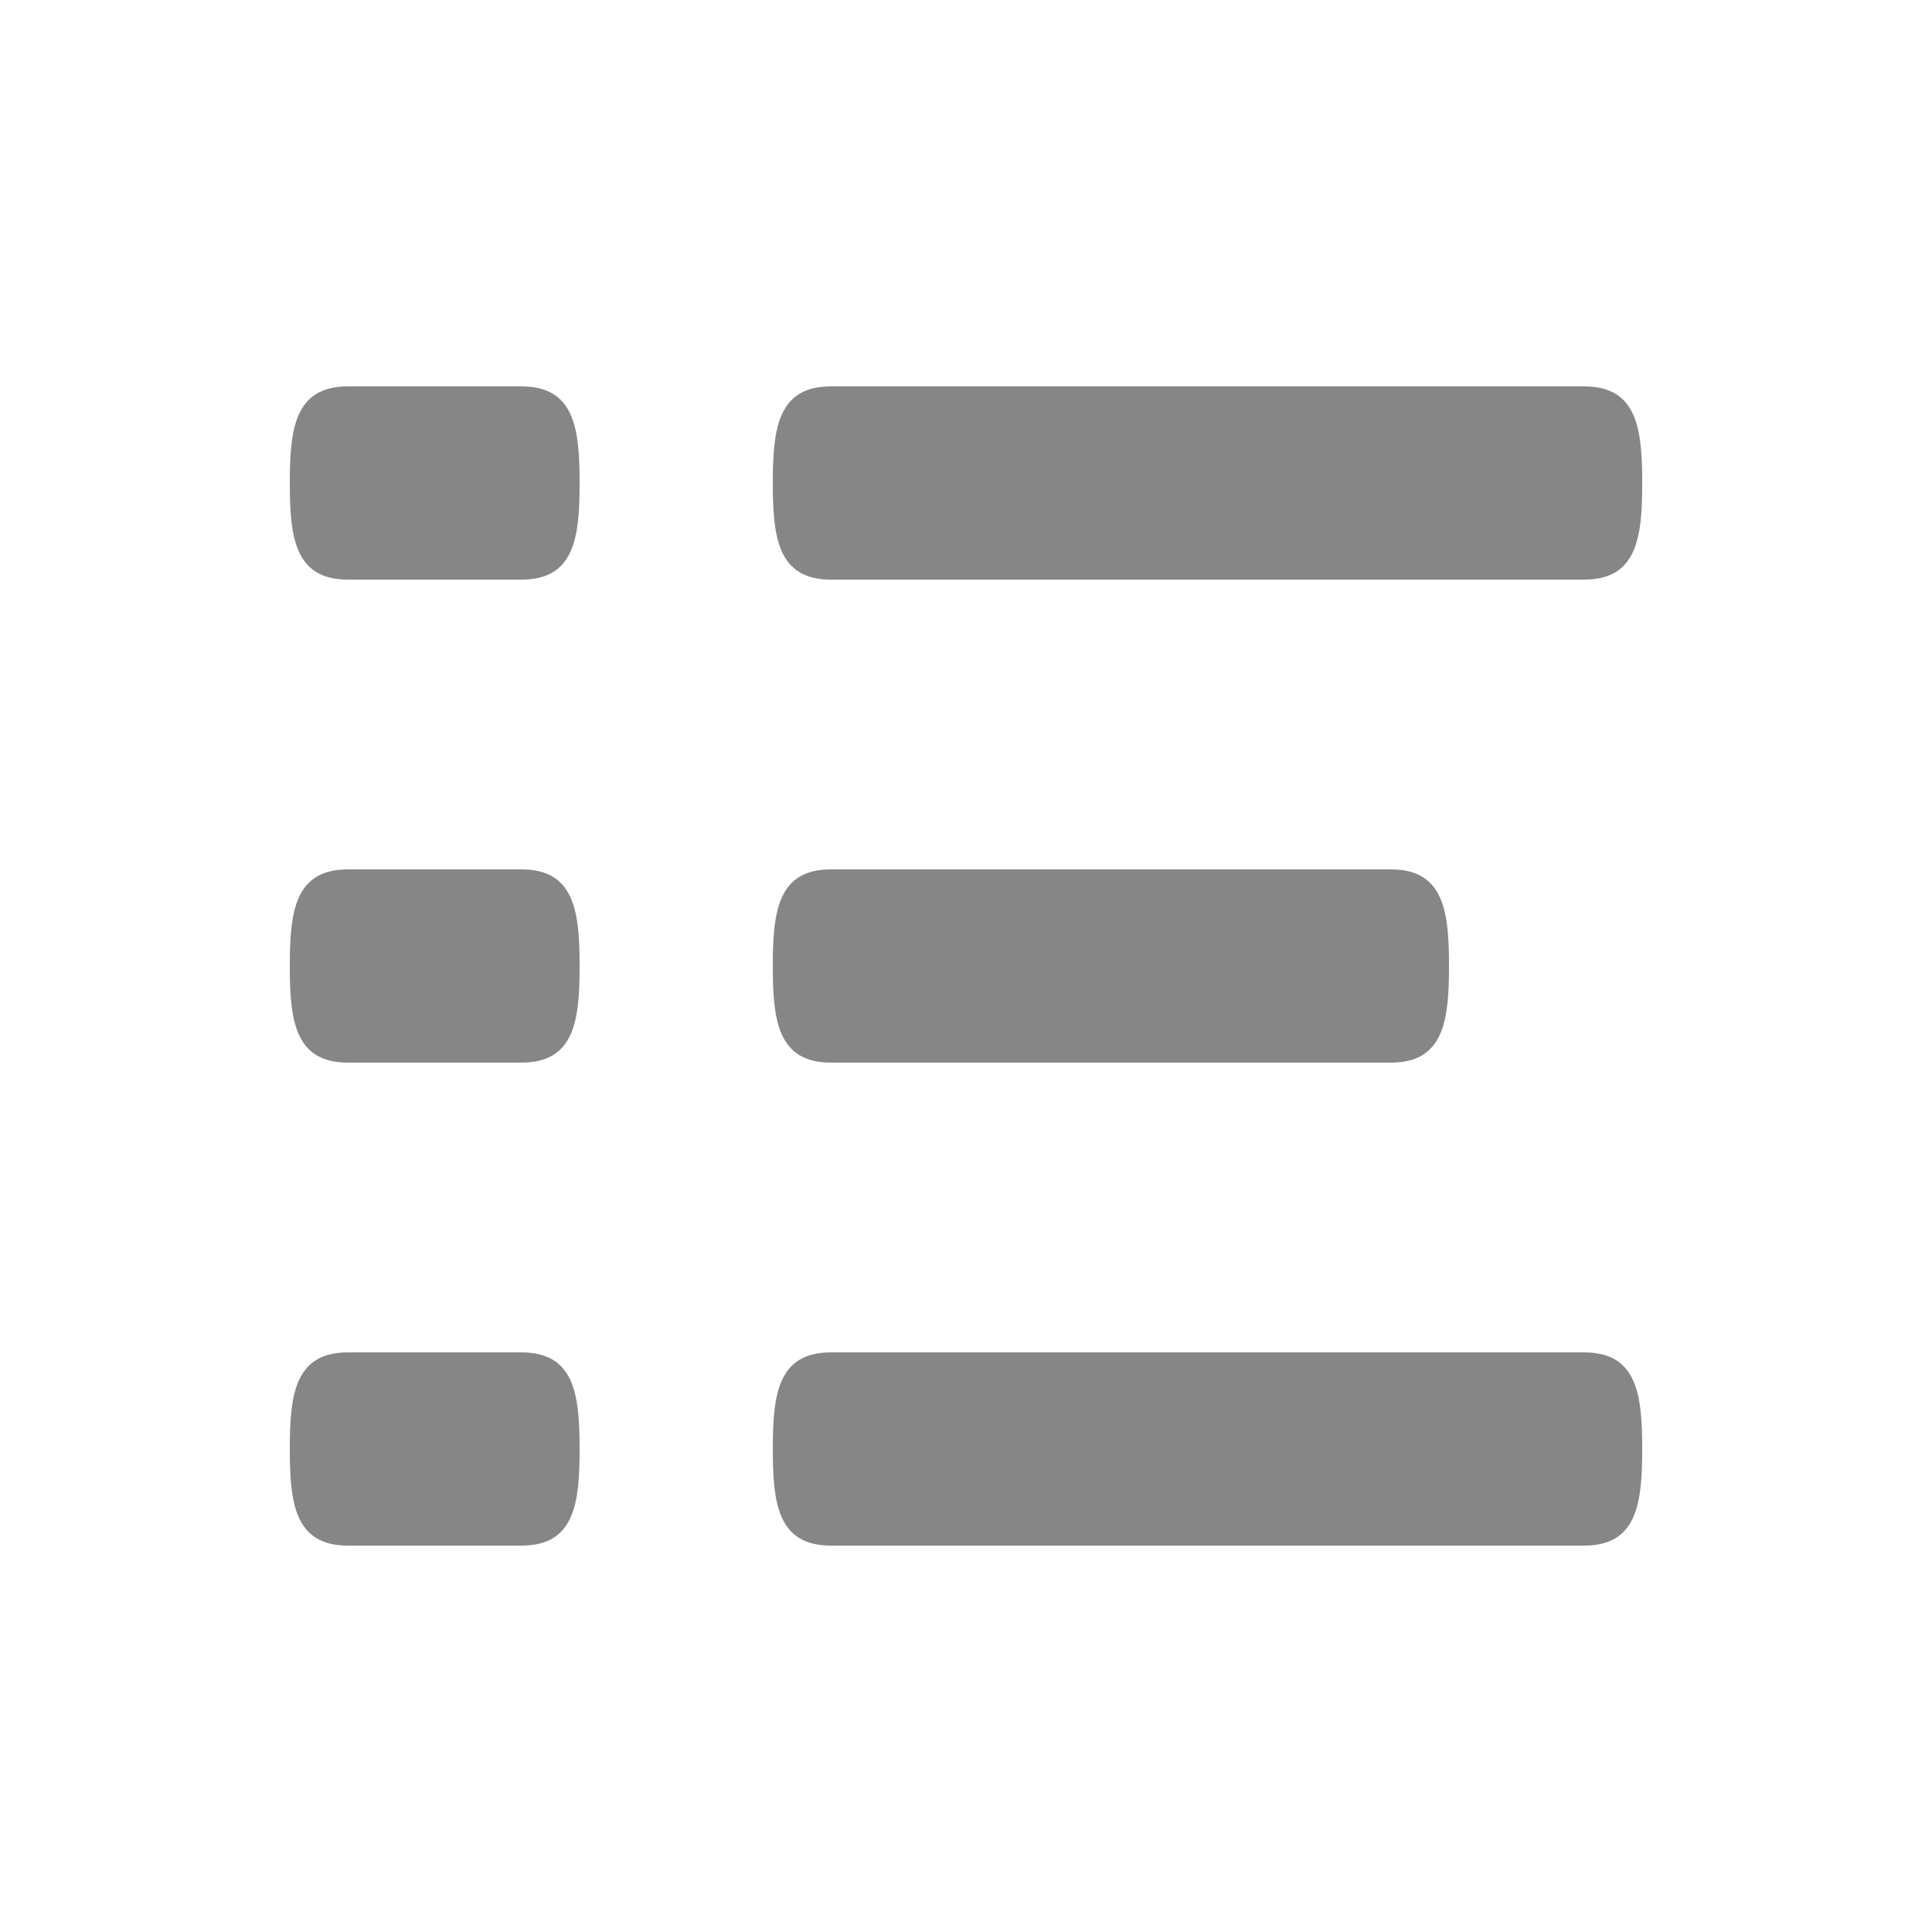
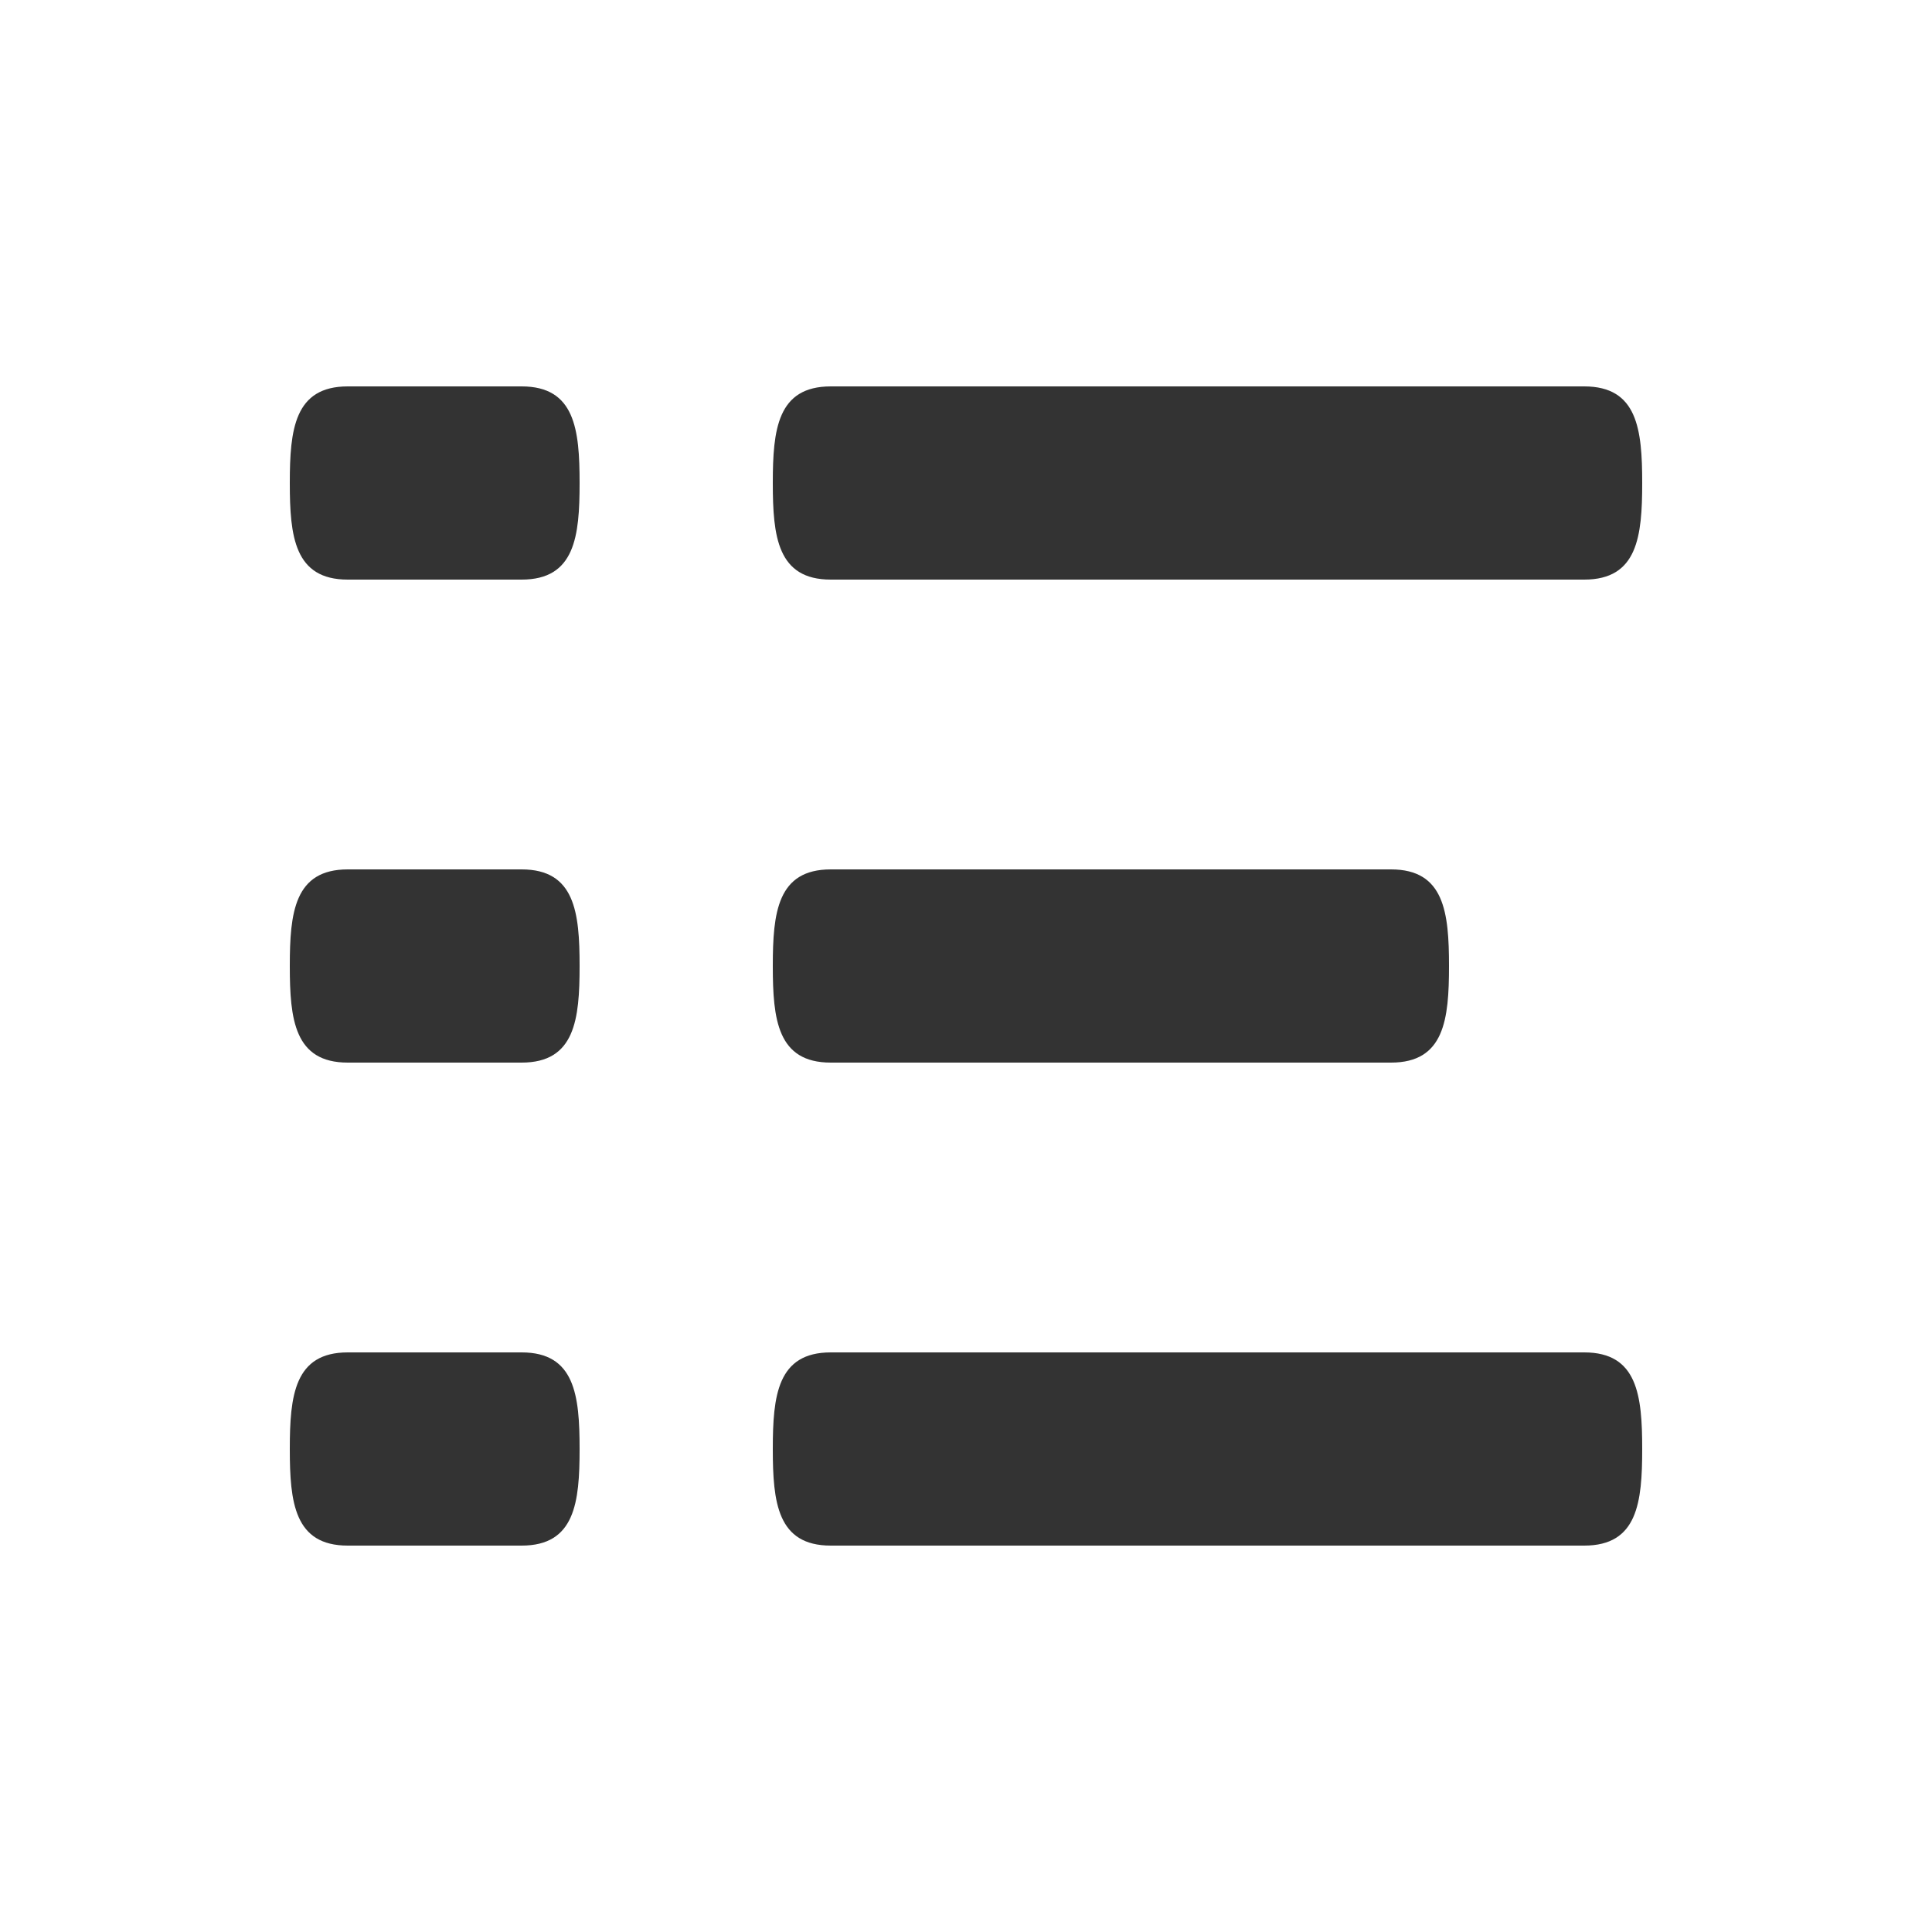
<svg xmlns="http://www.w3.org/2000/svg" width="18" height="18" viewBox="0 0 18 18" fill="none">
-   <path d="M12.96 8.1H7.74C7.243 8.1 7.2 8.502 7.2 9C7.2 9.498 7.243 9.9 7.74 9.9H12.96C13.457 9.9 13.5 9.498 13.5 9C13.5 8.502 13.457 8.1 12.96 8.1V8.1ZM14.76 12.6H7.74C7.243 12.6 7.2 13.002 7.2 13.5C7.2 13.998 7.243 14.4 7.74 14.4H14.76C15.257 14.4 15.3 13.998 15.3 13.5C15.3 13.002 15.257 12.6 14.76 12.6ZM7.74 5.4H14.76C15.257 5.4 15.3 4.998 15.3 4.5C15.3 4.002 15.257 3.6 14.76 3.6H7.74C7.243 3.6 7.2 4.002 7.2 4.5C7.2 4.998 7.243 5.4 7.74 5.4ZM4.86 8.1H3.24C2.743 8.1 2.7 8.502 2.7 9C2.7 9.498 2.743 9.9 3.24 9.9H4.86C5.357 9.9 5.4 9.498 5.4 9C5.4 8.502 5.357 8.1 4.86 8.1ZM4.86 12.6H3.24C2.743 12.6 2.7 13.002 2.7 13.5C2.7 13.998 2.743 14.4 3.24 14.4H4.86C5.357 14.4 5.4 13.998 5.4 13.5C5.4 13.002 5.357 12.6 4.86 12.6ZM4.86 3.6H3.24C2.743 3.6 2.7 4.002 2.7 4.5C2.7 4.998 2.743 5.4 3.24 5.4H4.86C5.357 5.4 5.4 4.998 5.4 4.5C5.4 4.002 5.357 3.6 4.86 3.6Z" fill="#868686" />
+   <path d="M12.96 8.1H7.74C7.243 8.1 7.2 8.502 7.2 9C7.2 9.498 7.243 9.9 7.74 9.9H12.96C13.457 9.9 13.5 9.498 13.5 9C13.5 8.502 13.457 8.1 12.96 8.1V8.1ZM14.76 12.6H7.74C7.243 12.6 7.2 13.002 7.2 13.5C7.2 13.998 7.243 14.4 7.74 14.4H14.76C15.257 14.4 15.3 13.998 15.3 13.5C15.3 13.002 15.257 12.6 14.76 12.6ZM7.74 5.4H14.76C15.257 5.4 15.3 4.998 15.3 4.5C15.3 4.002 15.257 3.6 14.76 3.6H7.74C7.243 3.6 7.2 4.002 7.2 4.5C7.2 4.998 7.243 5.4 7.74 5.4ZM4.86 8.1H3.24C2.743 8.1 2.7 8.502 2.7 9C2.7 9.498 2.743 9.9 3.24 9.9H4.86C5.357 9.9 5.4 9.498 5.4 9C5.4 8.502 5.357 8.1 4.86 8.1ZM4.86 12.6H3.24C2.743 12.6 2.7 13.002 2.7 13.5C2.7 13.998 2.743 14.4 3.24 14.4H4.86C5.357 14.4 5.4 13.998 5.4 13.5C5.4 13.002 5.357 12.6 4.86 12.6ZM4.86 3.6H3.24C2.743 3.6 2.7 4.002 2.7 4.5C2.7 4.998 2.743 5.4 3.24 5.4H4.86C5.357 5.4 5.4 4.998 5.4 4.5C5.4 4.002 5.357 3.6 4.86 3.6Z" fill="#333" />
</svg>
